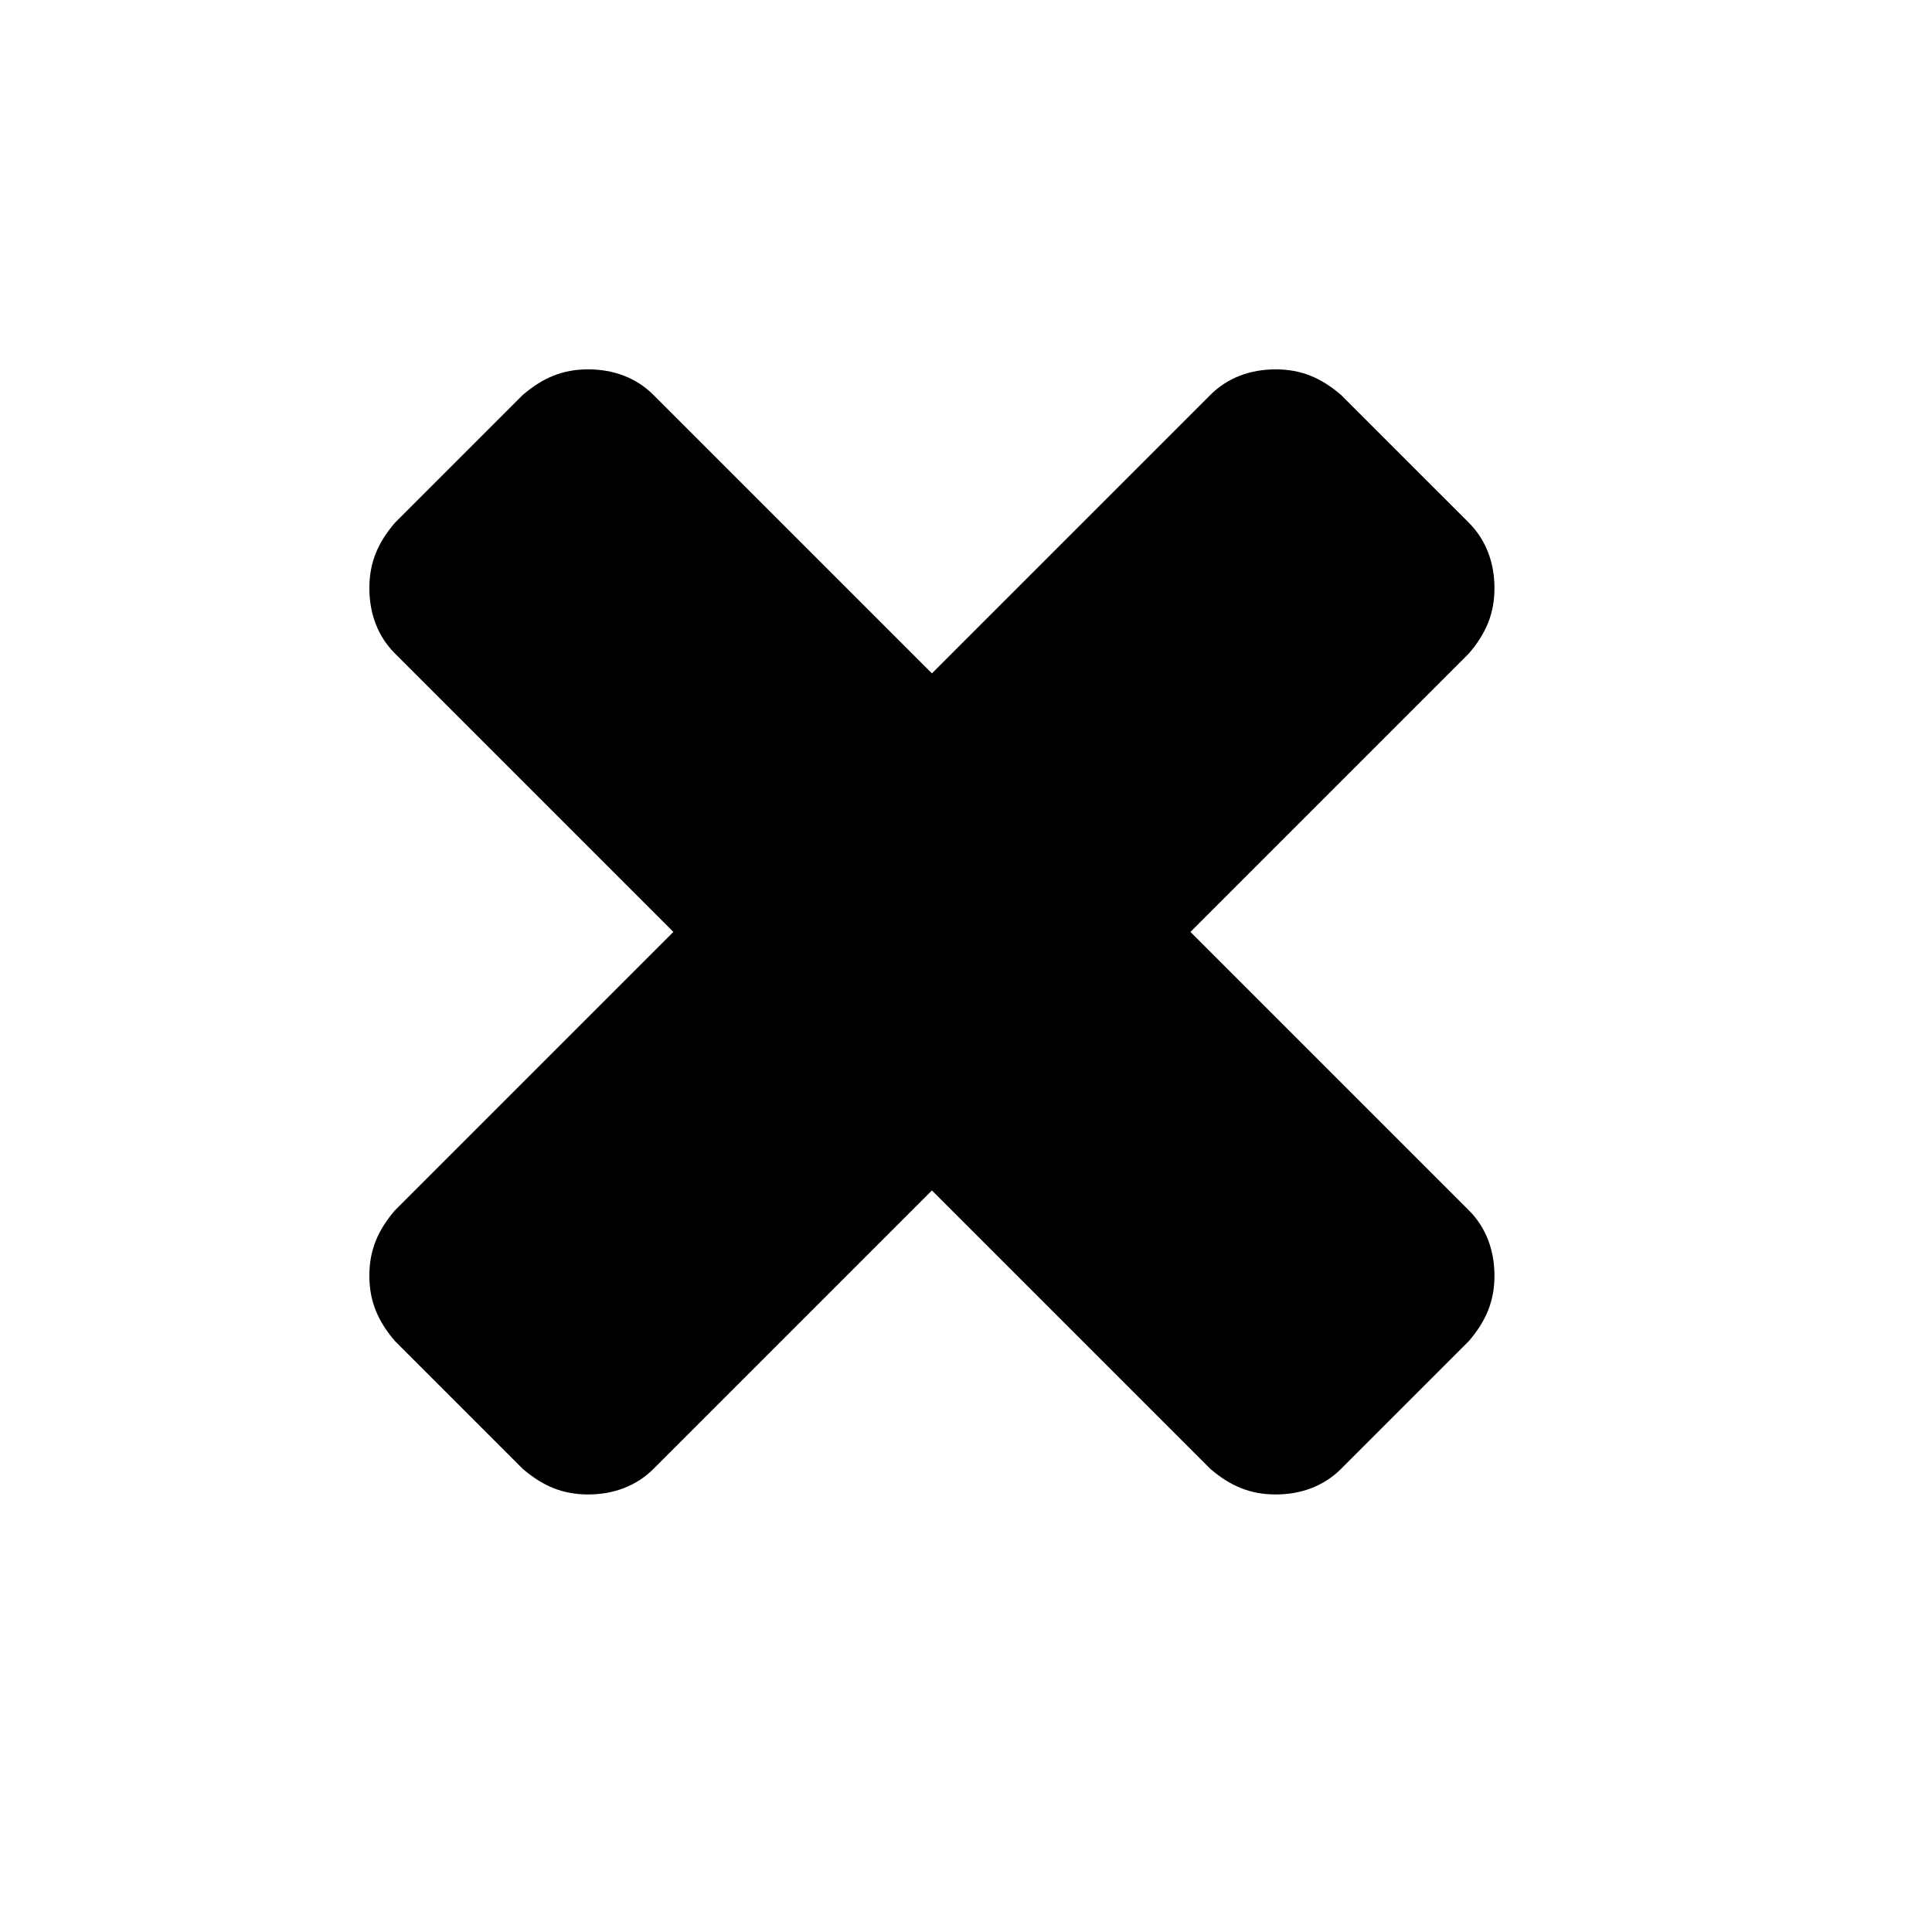
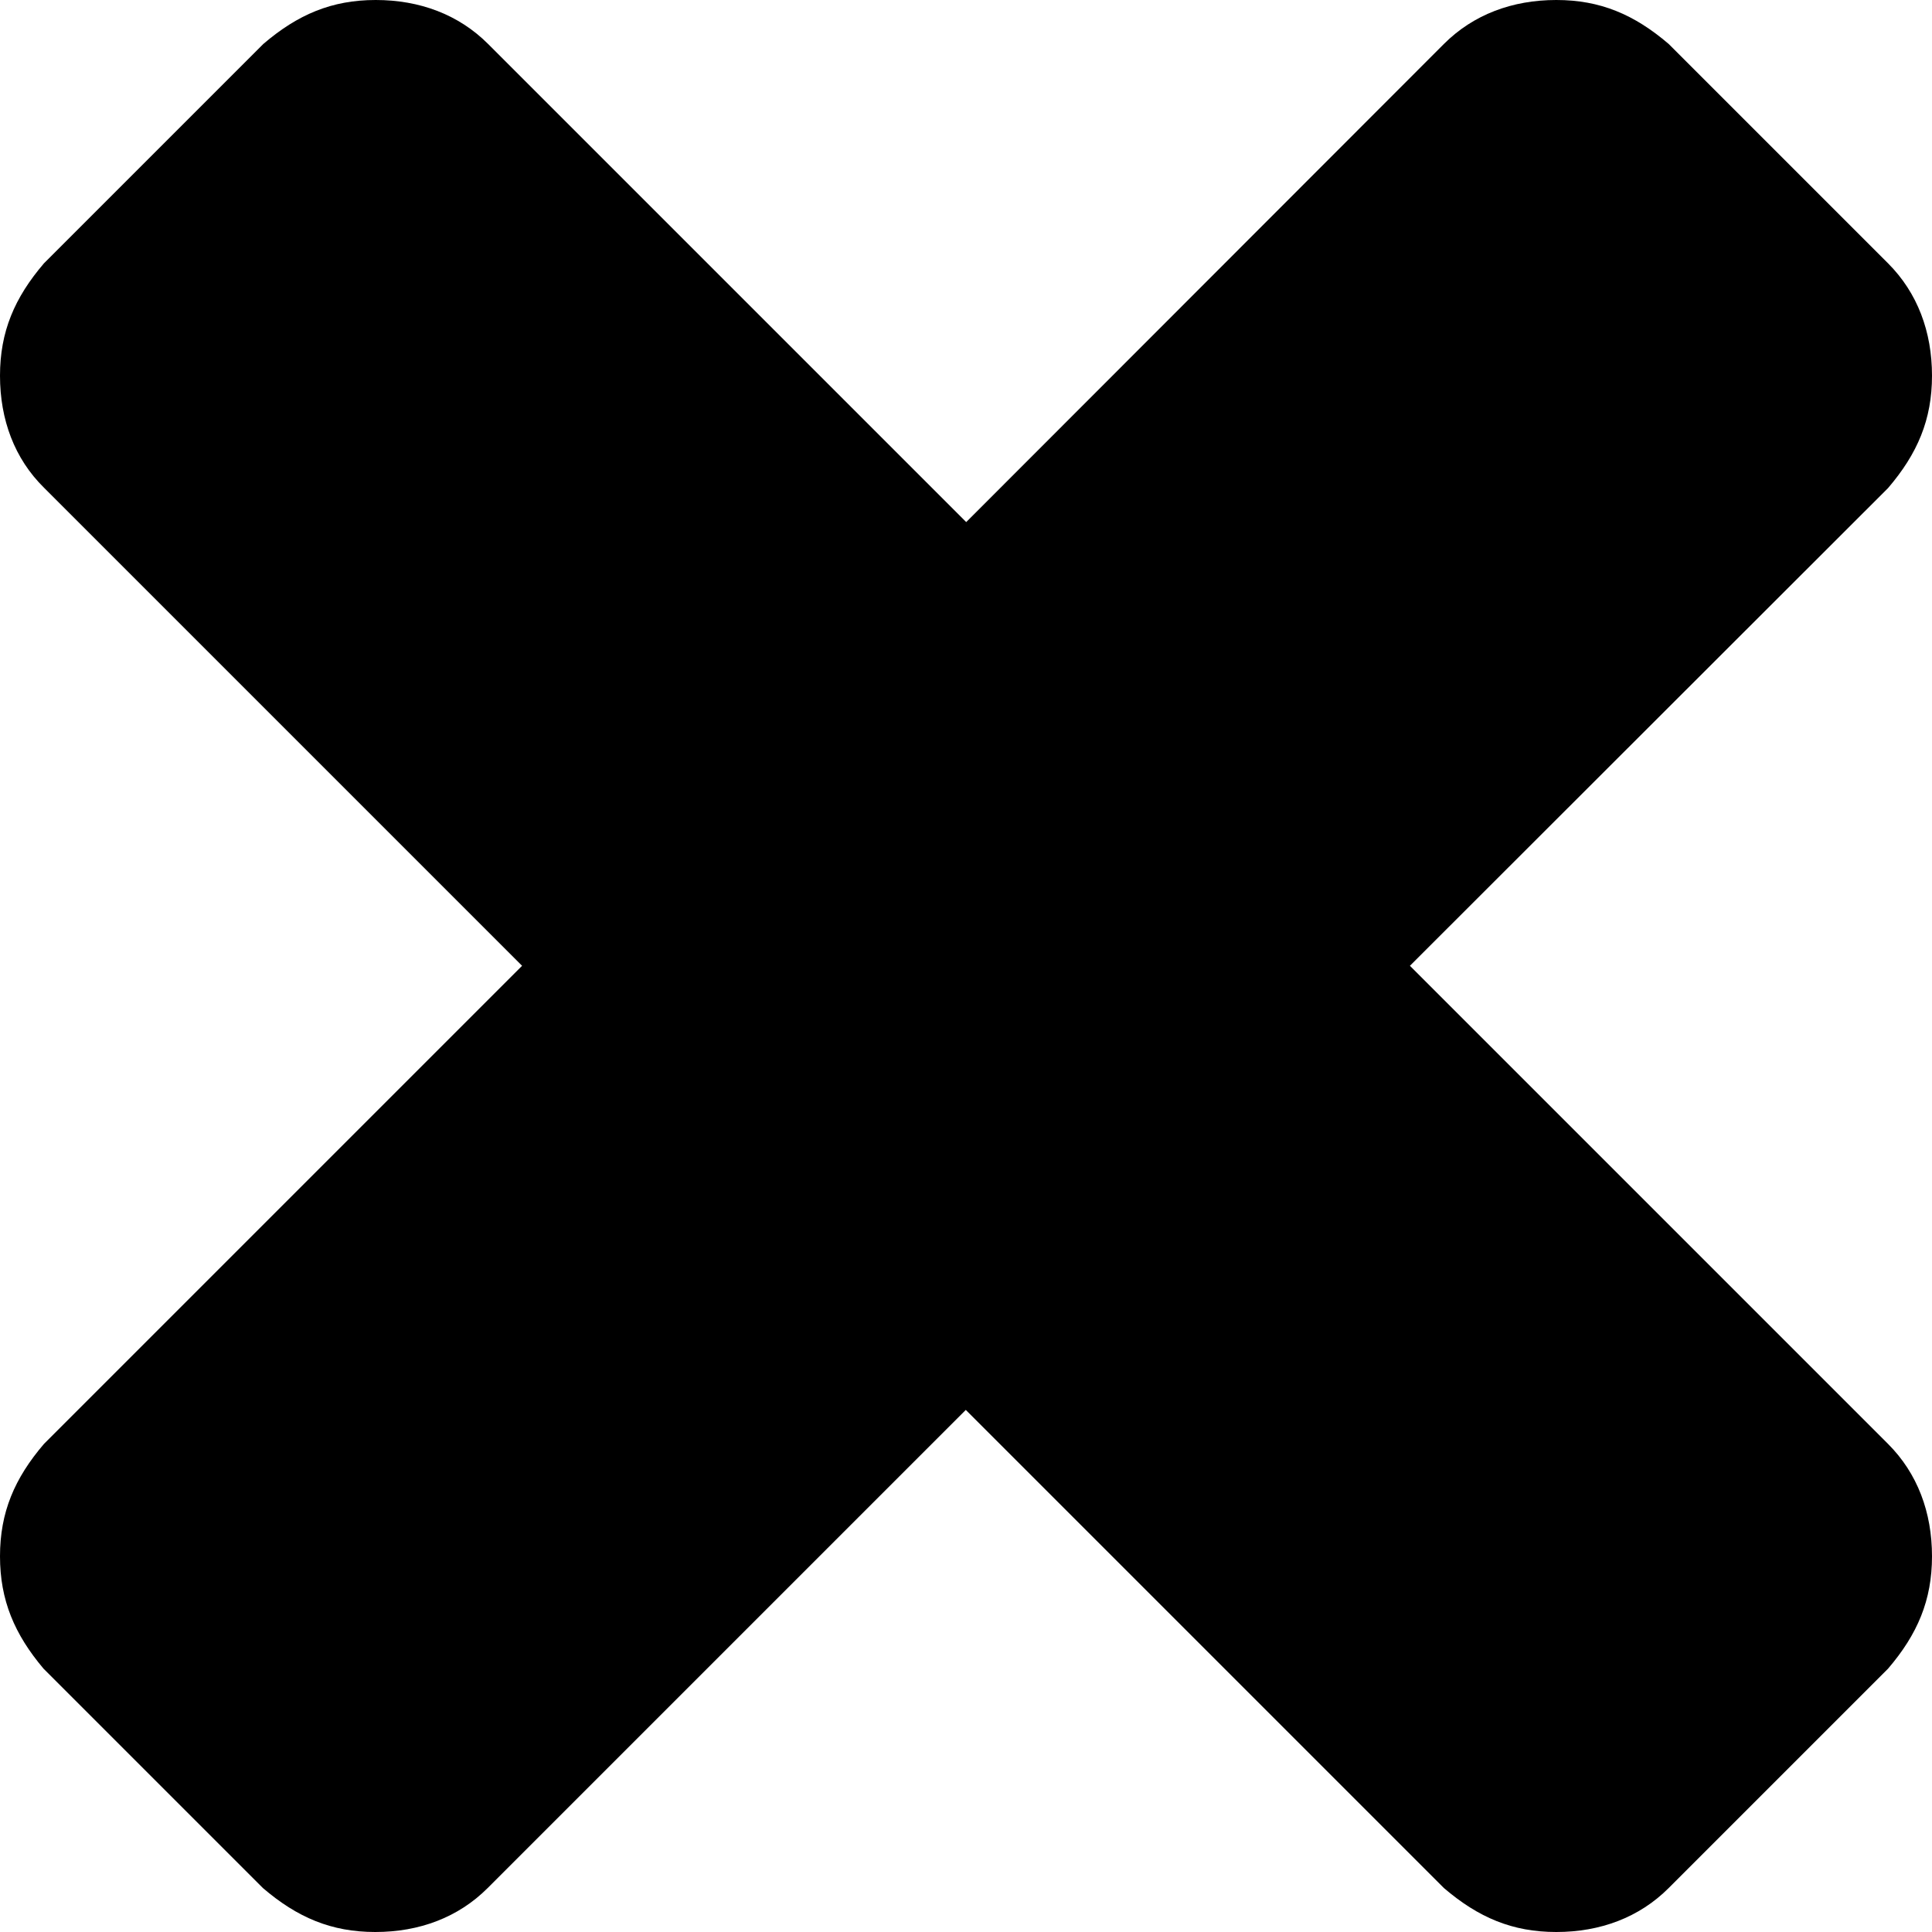
- <svg xmlns="http://www.w3.org/2000/svg" version="1.1" id="Calque_1" x="0px" y="0px" viewBox="-13 -13 68 68" enable-background="new -13 -13 68 68" xml:space="preserve">
-   <path d="M39.6,31.9c0,0.9-0.3,1.6-0.9,2.3l-4.5,4.5c-0.6,0.6-1.4,0.9-2.3,0.9c-0.9,0-1.6-0.3-2.3-0.9l-9.8-9.8L10,38.7  c-0.6,0.6-1.4,0.9-2.3,0.9s-1.6-0.3-2.3-0.9l-4.5-4.5C0.3,33.5,0,32.8,0,31.9s0.3-1.6,0.9-2.3l9.8-9.8L0.9,10C0.3,9.4,0,8.6,0,7.7  s0.3-1.6,0.9-2.3l4.5-4.5C6.1,0.3,6.8,0,7.7,0S9.4,0.3,10,0.9l9.8,9.8l9.8-9.8C30.2,0.3,31,0,31.9,0s1.6,0.3,2.3,0.9l4.5,4.5  c0.6,0.6,0.9,1.4,0.9,2.3s-0.3,1.6-0.9,2.3l-9.8,9.8l9.8,9.8C39.3,30.2,39.6,31,39.6,31.9z" />
+ <svg xmlns="http://www.w3.org/2000/svg" version="1.1" id="Calque_1" x="0px" y="0px" viewBox="0 0 465.9 465.9" enable-background="new 0 0 465.9 465.9" xml:space="preserve">
+   <path d="M465.9,375.3c0,10.6-3.5,18.8-10.6,27.1l-52.9,52.9c-7.1,7.1-16.5,10.6-27.1,10.6c-10.6,0-18.8-3.5-27.1-10.6L232.9,340  L117.6,455.3c-7.1,7.1-16.5,10.6-27.1,10.6s-18.8-3.5-27.1-10.6l-52.9-52.9C3.5,394.1,0,385.9,0,375.3s3.5-18.8,10.6-27.1  l115.3-115.3L10.6,117.6C3.5,110.6,0,101.2,0,90.6s3.5-18.8,10.6-27.1l52.9-52.9C71.8,3.5,80,0,90.6,0s20,3.5,27.1,10.6l115.3,115.3  L348.2,10.6C355.3,3.5,364.7,0,375.3,0s18.8,3.5,27.1,10.6l52.9,52.9c7.1,7.1,10.6,16.5,10.6,27.1s-3.5,18.8-10.6,27.1L340,232.9  l115.3,115.3C462.4,355.3,465.9,364.7,465.9,375.3z" />
</svg>
